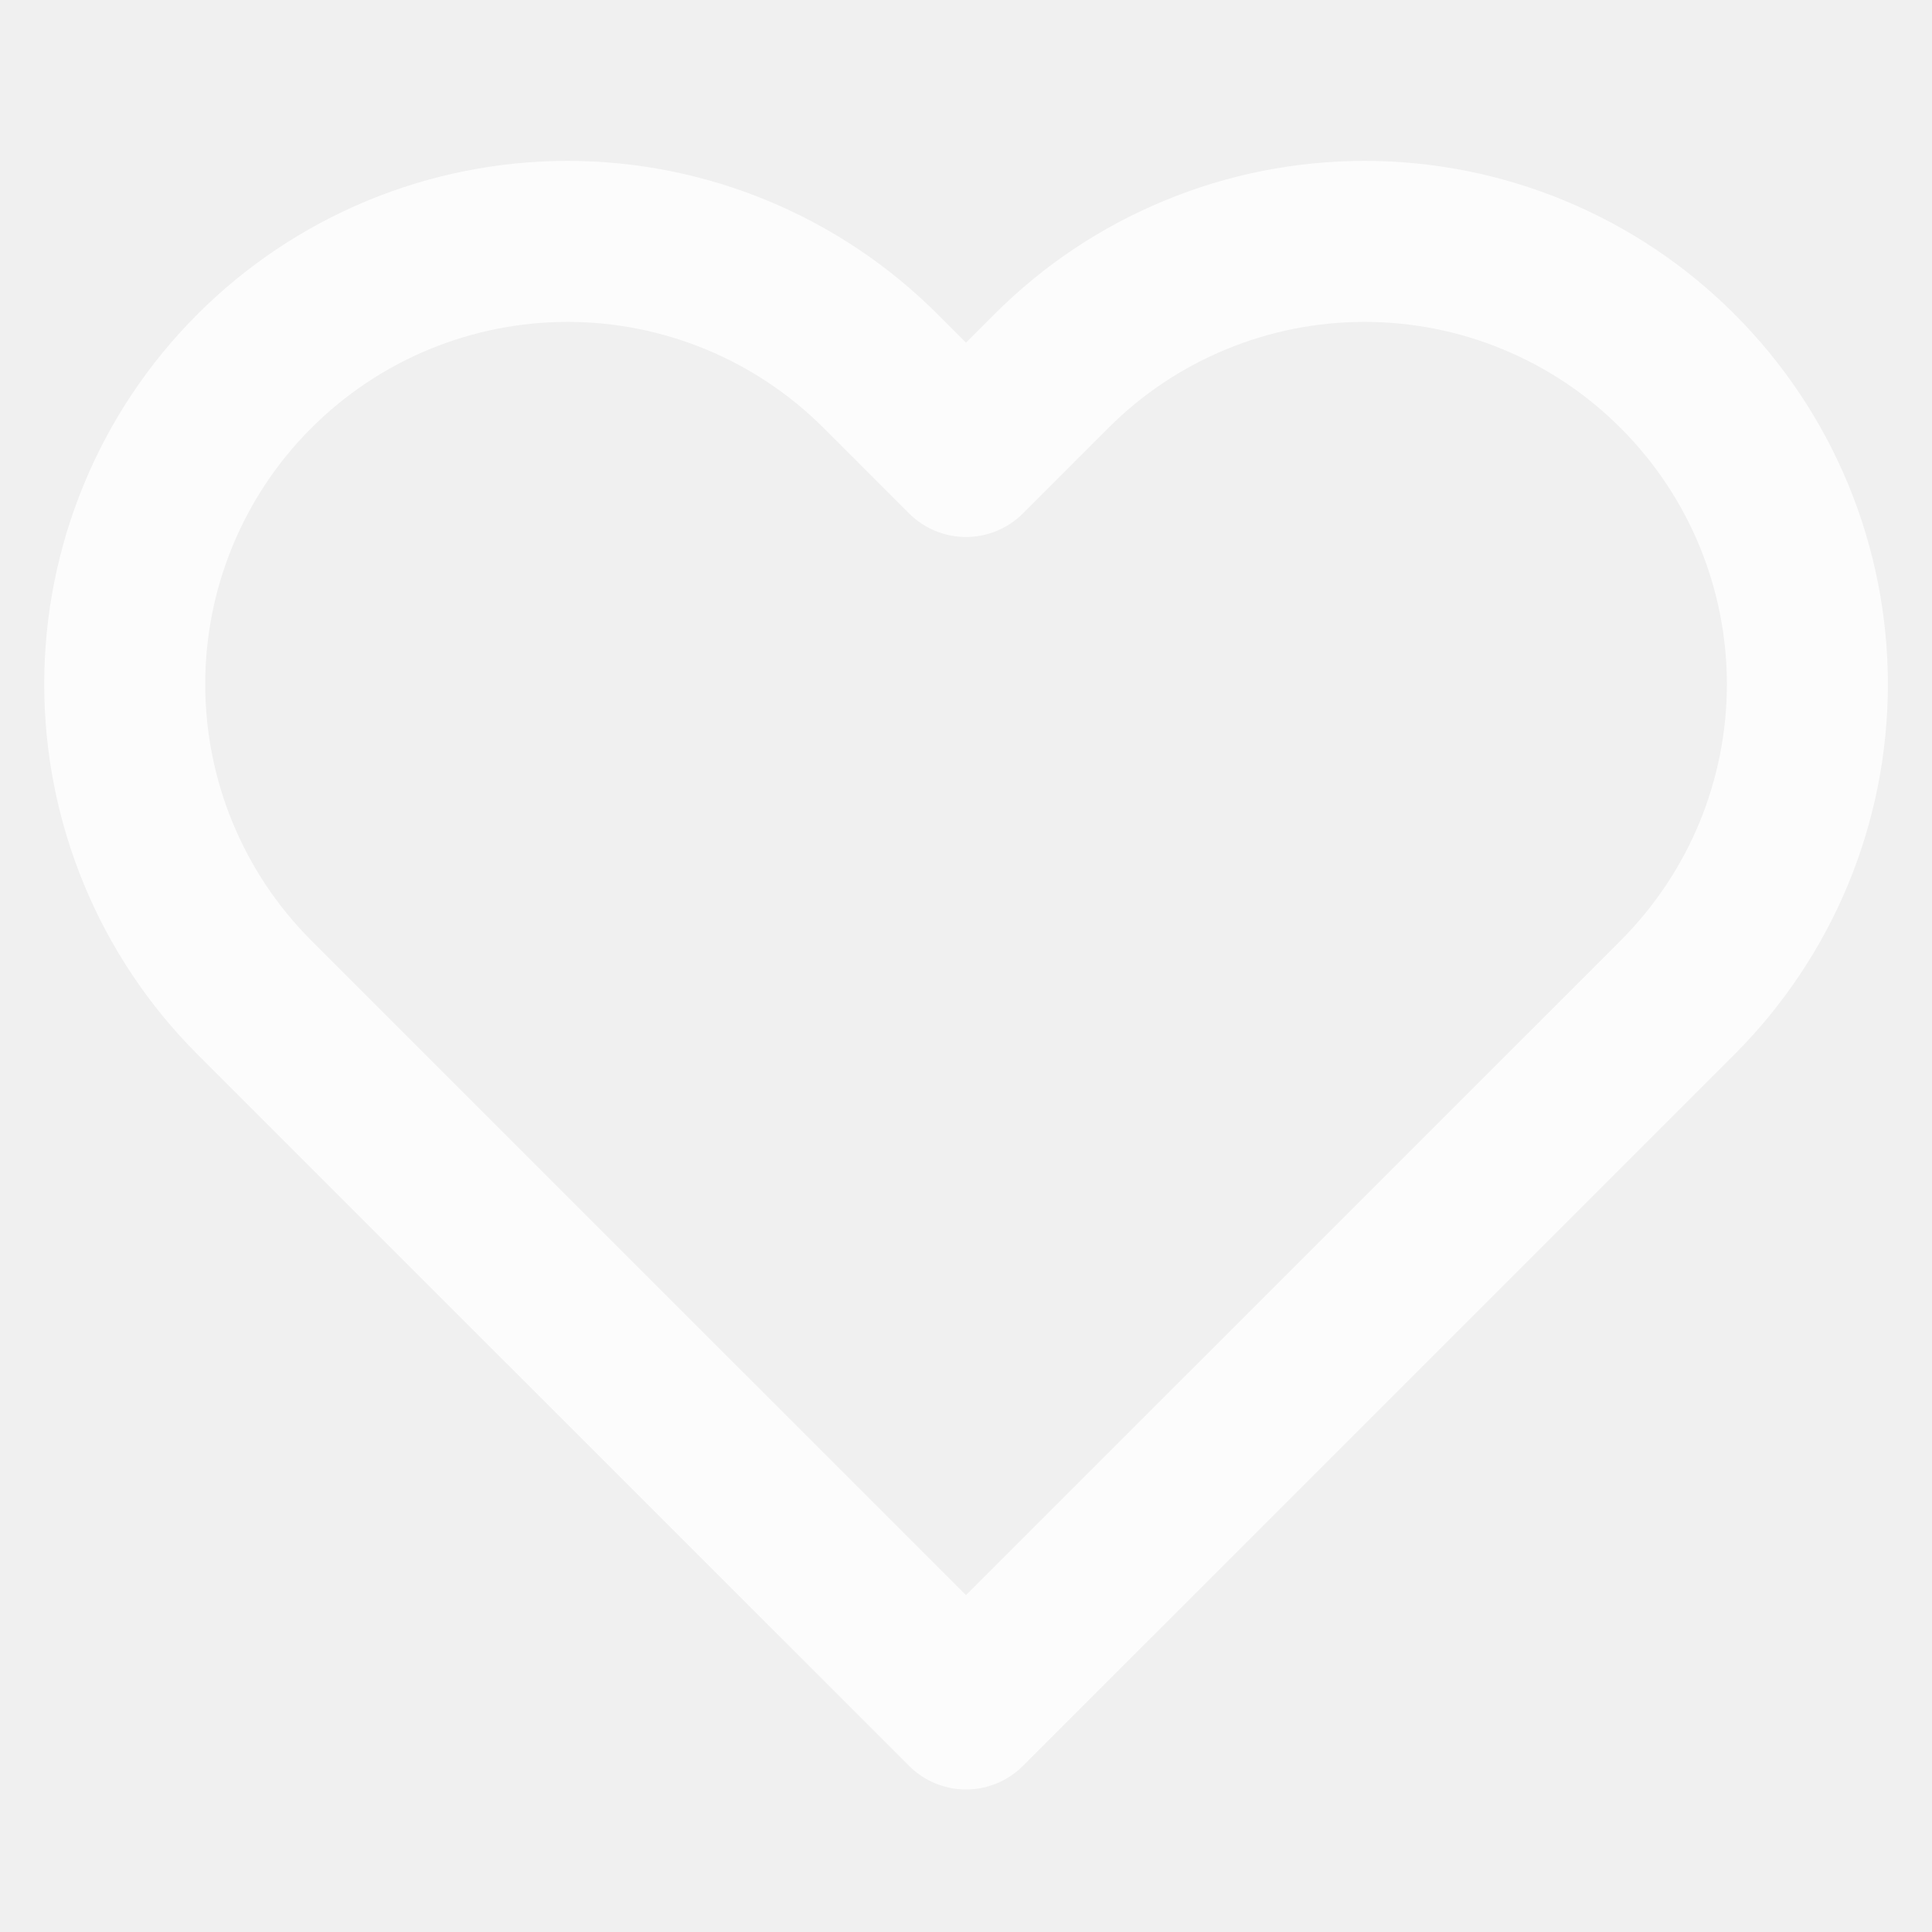
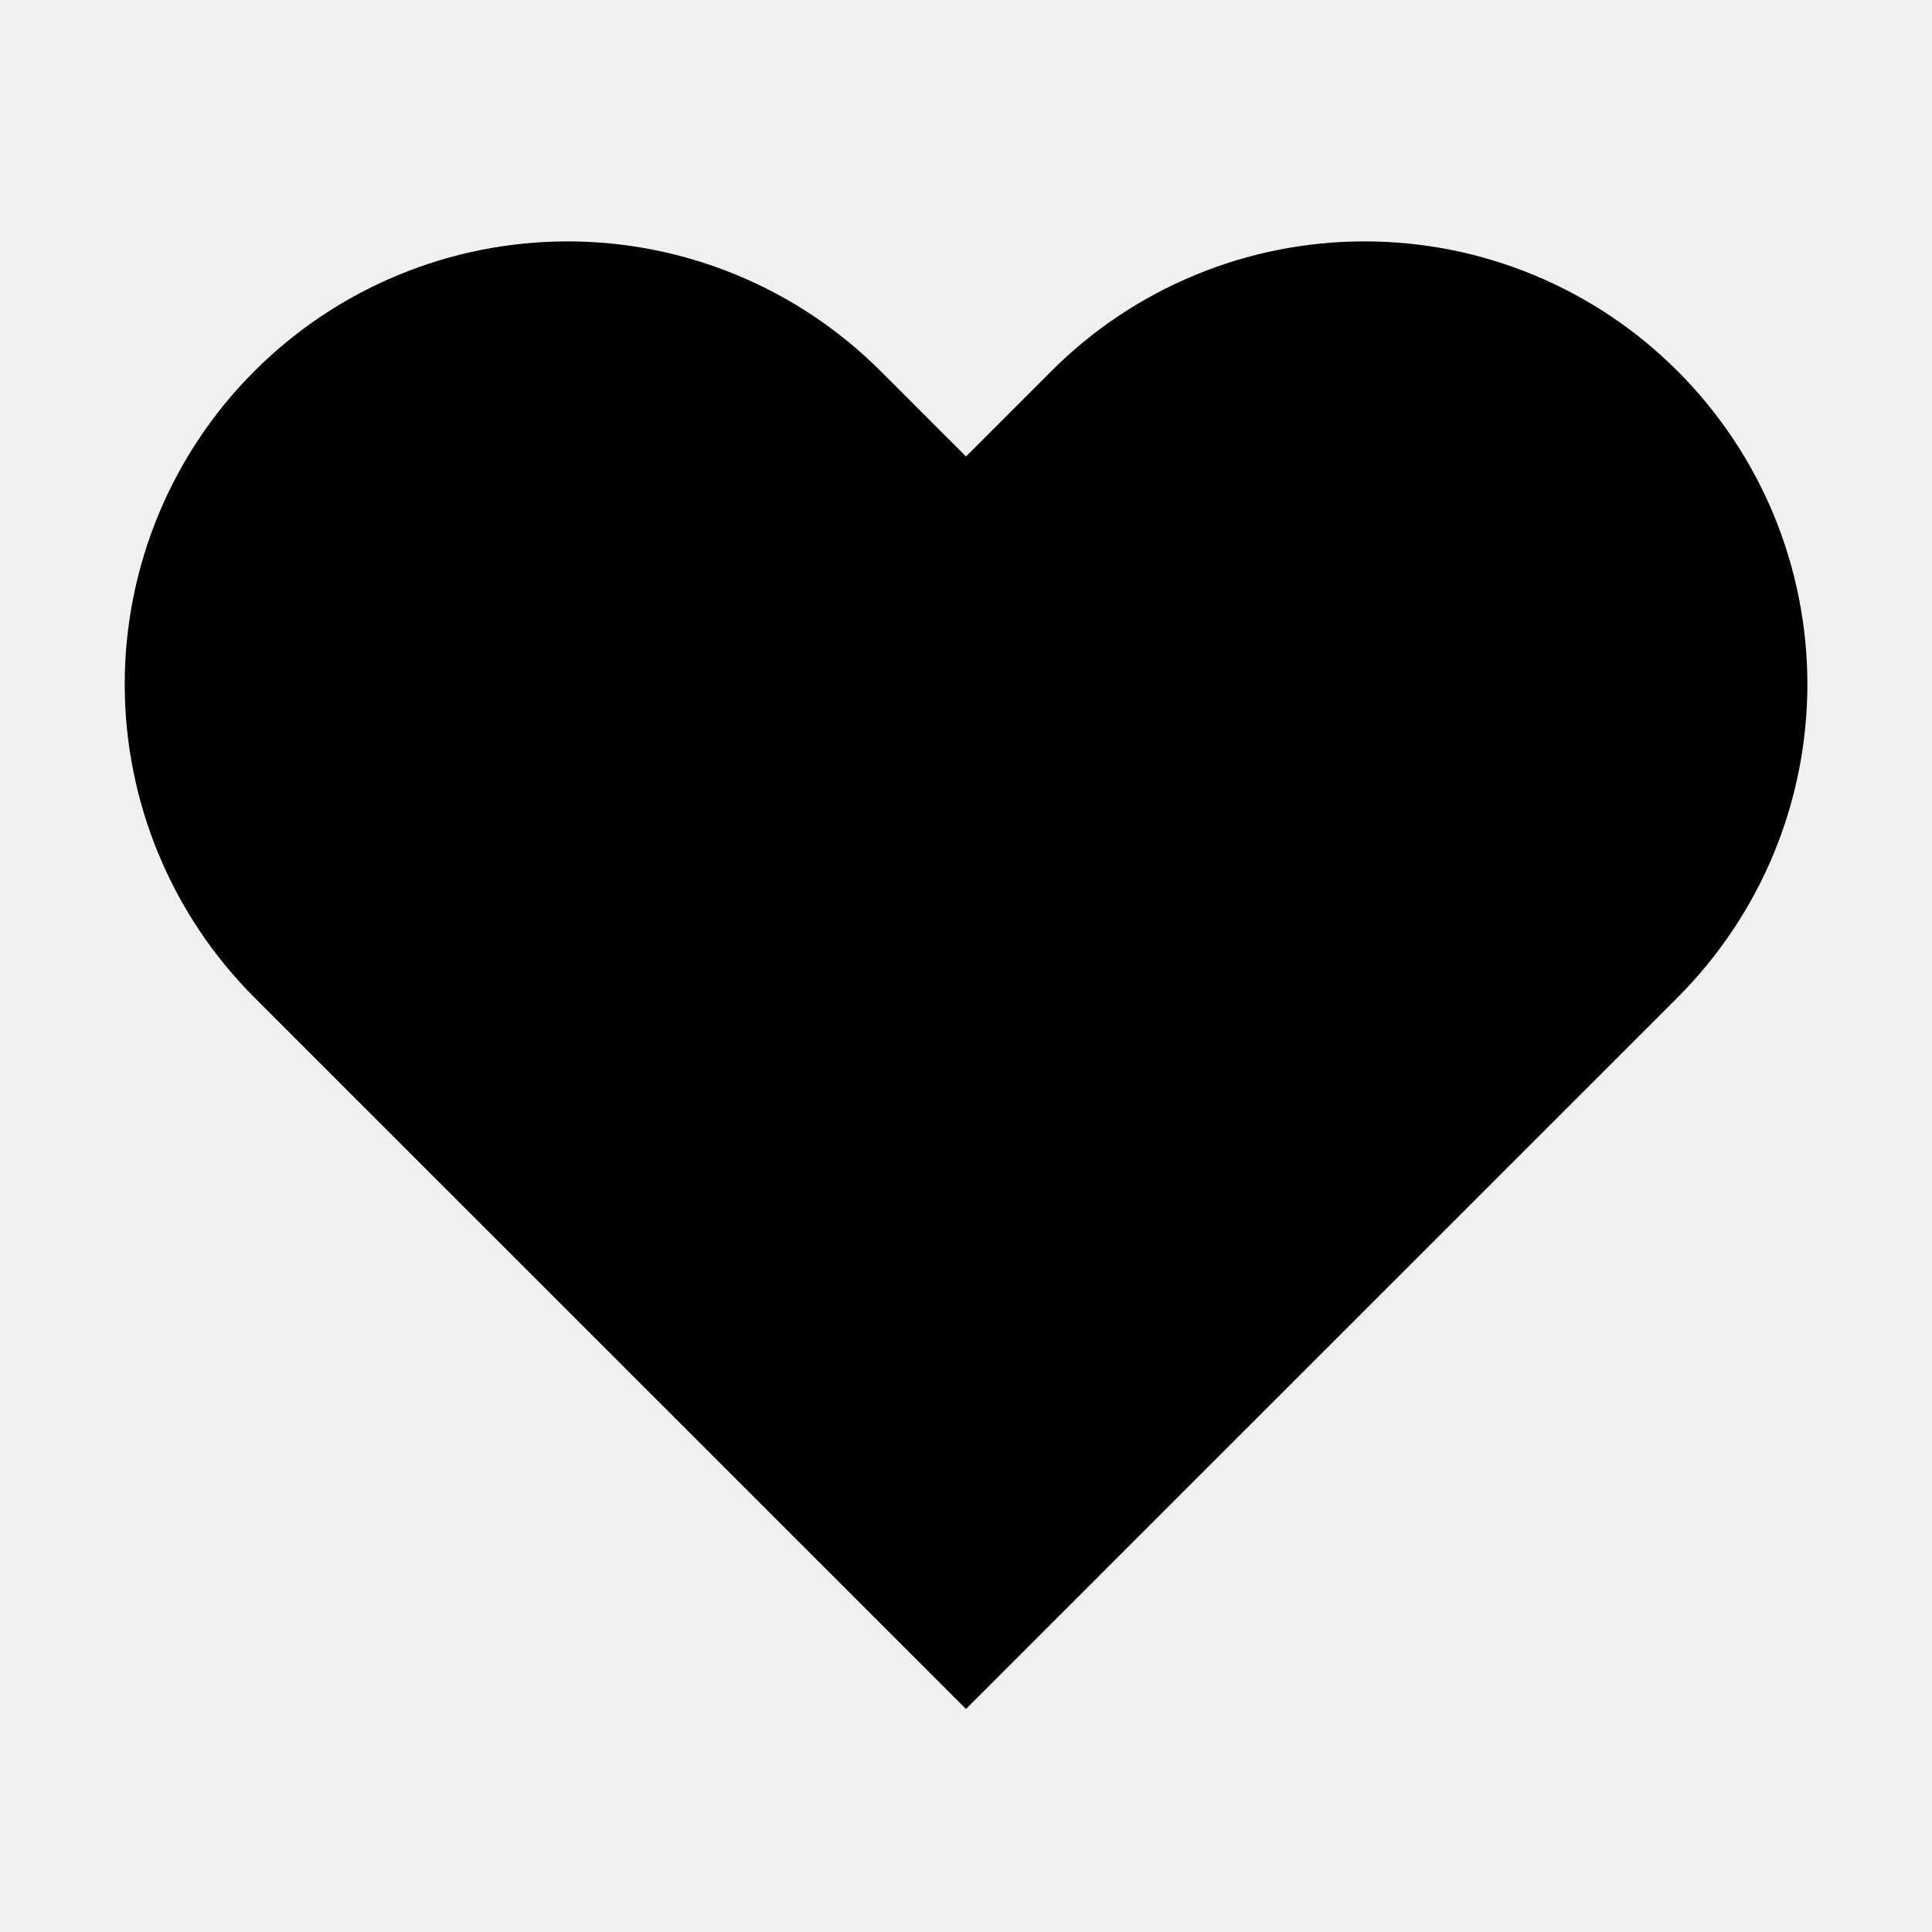
- <svg xmlns="http://www.w3.org/2000/svg" width="18" height="18" viewBox="0 0 18 18" fill="none">
+ <svg xmlns="http://www.w3.org/2000/svg" id="heart" width="18" height="18" viewBox="0 0 18 18">
  <g id="normal">
-     <path id="Vector" d="M15.63 3.458C15.247 3.074 14.792 2.77 14.292 2.563C13.791 2.355 13.255 2.249 12.713 2.249C12.171 2.249 11.634 2.355 11.134 2.563C10.633 2.77 10.178 3.074 9.795 3.458L9 4.253L8.205 3.458C7.431 2.684 6.382 2.249 5.288 2.249C4.193 2.249 3.144 2.684 2.37 3.458C1.596 4.231 1.162 5.281 1.162 6.375C1.162 7.469 1.596 8.519 2.37 9.293L3.165 10.088L9 15.922L14.835 10.088L15.63 9.293C16.013 8.909 16.317 8.455 16.525 7.954C16.732 7.453 16.839 6.917 16.839 6.375C16.839 5.833 16.732 5.297 16.525 4.796C16.317 4.295 16.013 3.841 15.63 3.458Z" stroke="white" stroke-opacity="0.8" stroke-width="1.5" stroke-linecap="round" stroke-linejoin="round" />
+     <path id="Vector" d="M15.63 3.458C15.247 3.074 14.792 2.77 14.292 2.563C13.791 2.355 13.255 2.249 12.713 2.249C12.171 2.249 11.634 2.355 11.134 2.563C10.633 2.77 10.178 3.074 9.795 3.458L9 4.253L8.205 3.458C7.431 2.684 6.382 2.249 5.288 2.249C4.193 2.249 3.144 2.684 2.37 3.458C1.596 4.231 1.162 5.281 1.162 6.375C1.162 7.469 1.596 8.519 2.37 9.293L3.165 10.088L9 15.922L14.835 10.088L15.63 9.293C16.013 8.909 16.317 8.455 16.525 7.954C16.732 7.453 16.839 6.917 16.839 6.375C16.839 5.833 16.732 5.297 16.525 4.796C16.317 4.295 16.013 3.841 15.63 3.458Z" />
  </g>
</svg>
